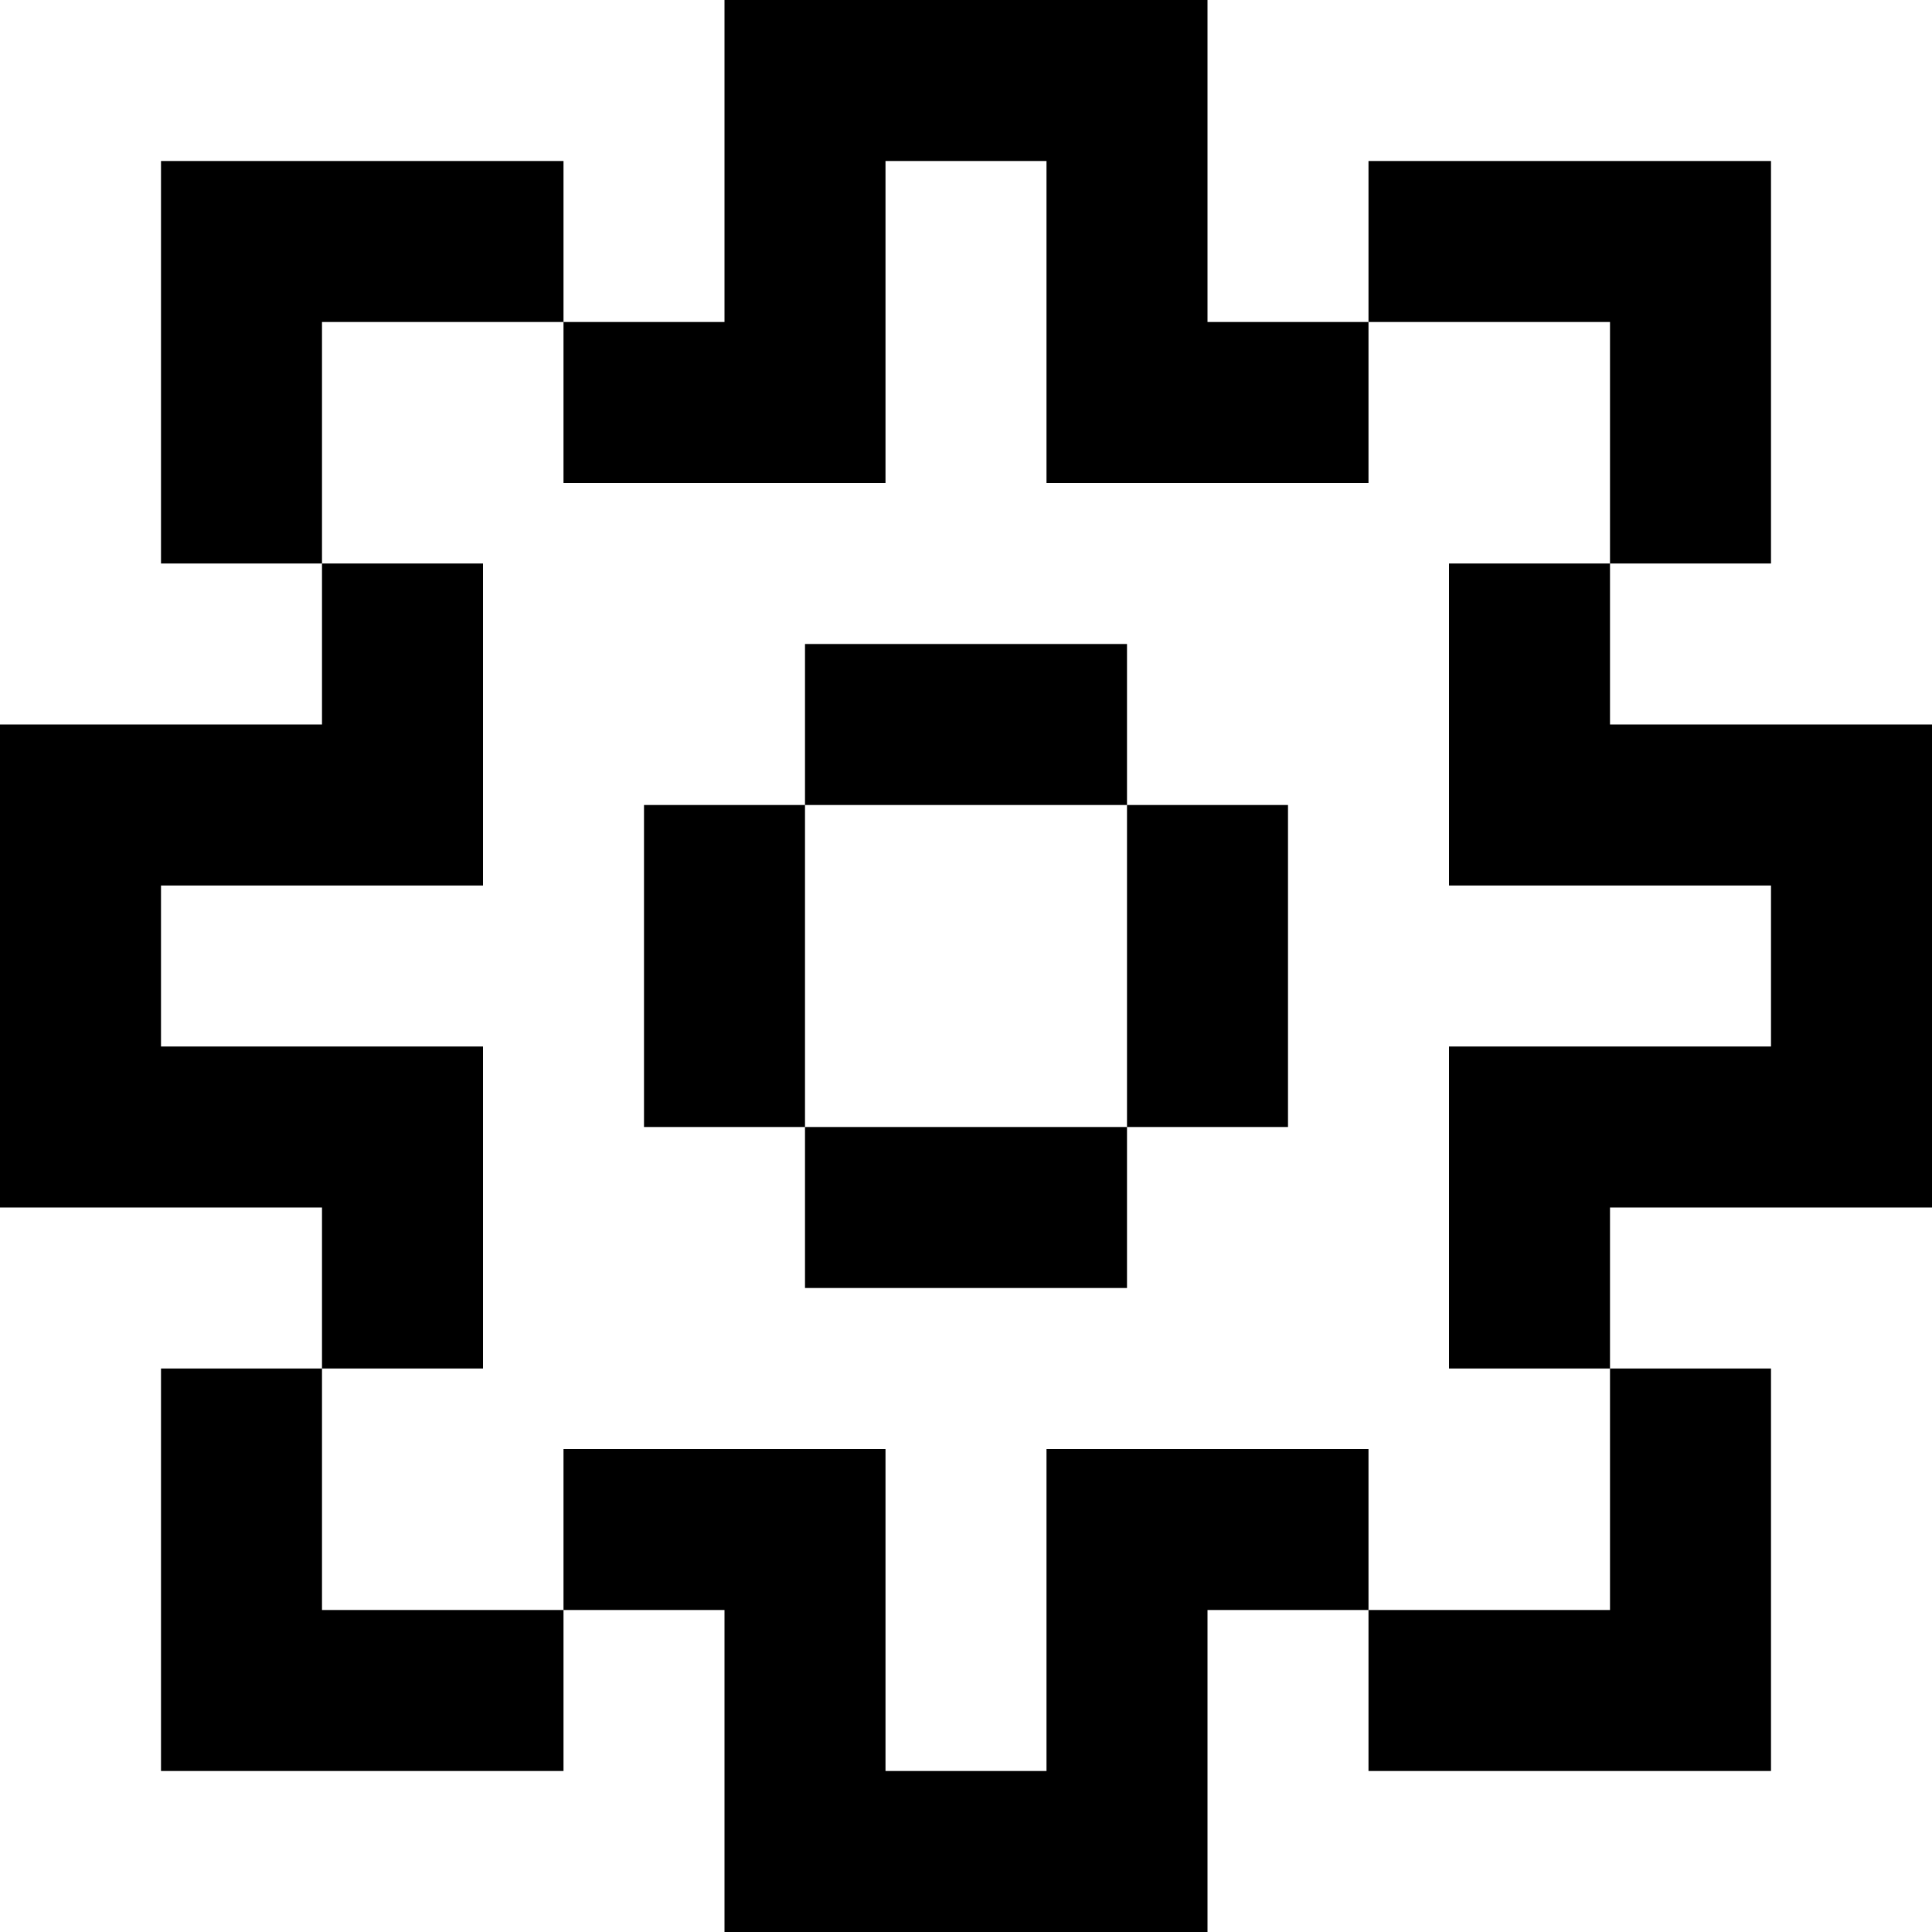
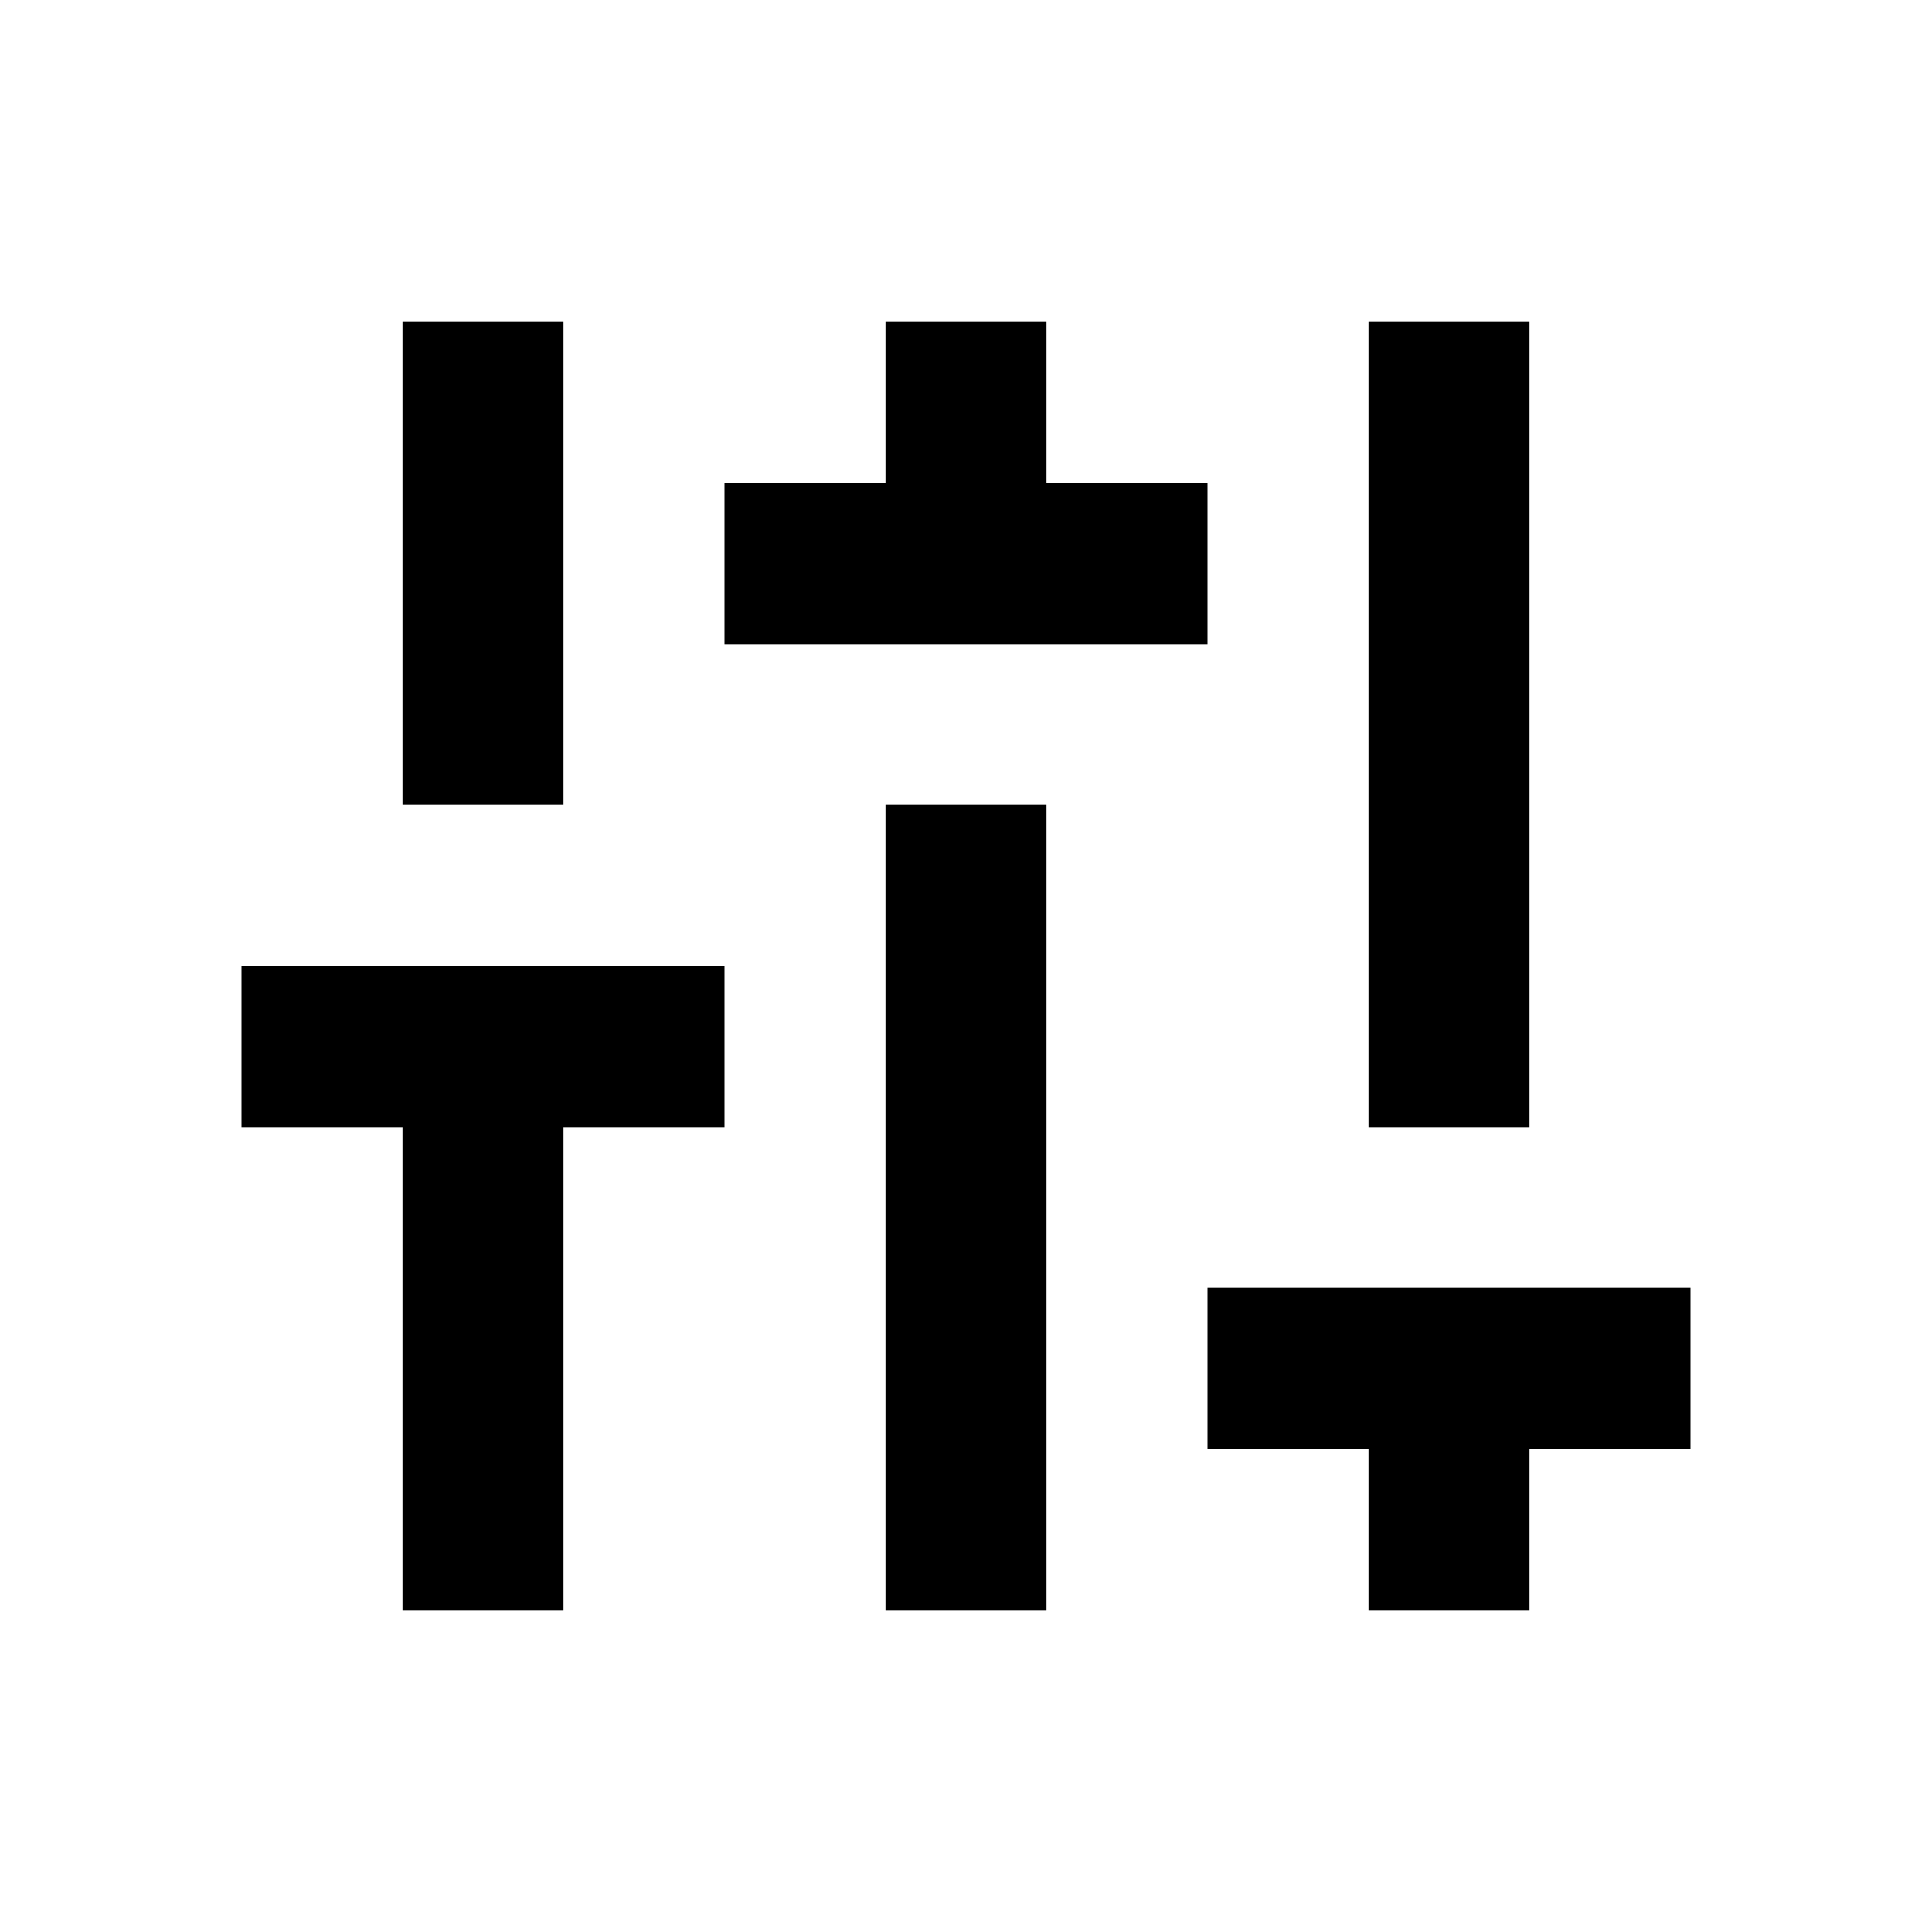
- <svg xmlns="http://www.w3.org/2000/svg" fill="currentColor" viewBox="0 0 24 24">
-   <path d="M4 20h3v-2h4v4h2v-4h4v2h-2v4H9v-4H7v2H2v-5h2v3Zm18 2h-5v-2h3v-3h2v5ZM6 11H2v2h4v4H4v-2H0V9h4V7h2v4Zm14-2h4v6h-4v2h-2v-4h4v-2h-4V7h2v2Zm-6 7h-4v-2h4v2Zm-4-2H8v-4h2v4Zm6 0h-2v-4h2v4Zm-2-4h-4V8h4v2ZM7 4H4v3H2V2h5v2Zm8 0h2V2h5v5h-2V4h-3v2h-4V2h-2v4H7V4h2V0h6v4Z" />
+ <svg xmlns="http://www.w3.org/2000/svg" fill="none" viewBox="0 0 24 24">
+   <path d="M17 4h2v10h-2V4zm0 12h-2v2h2v2h2v-2h2v-2h-4zm-4-6h-2v10h2V10zm-8 2H3v2h2v6h2v-6h2v-2H5zm8-8h-2v2H9v2h6V6h-2V4zM5 4h2v6H5V4z" fill="currentColor" />
</svg>
